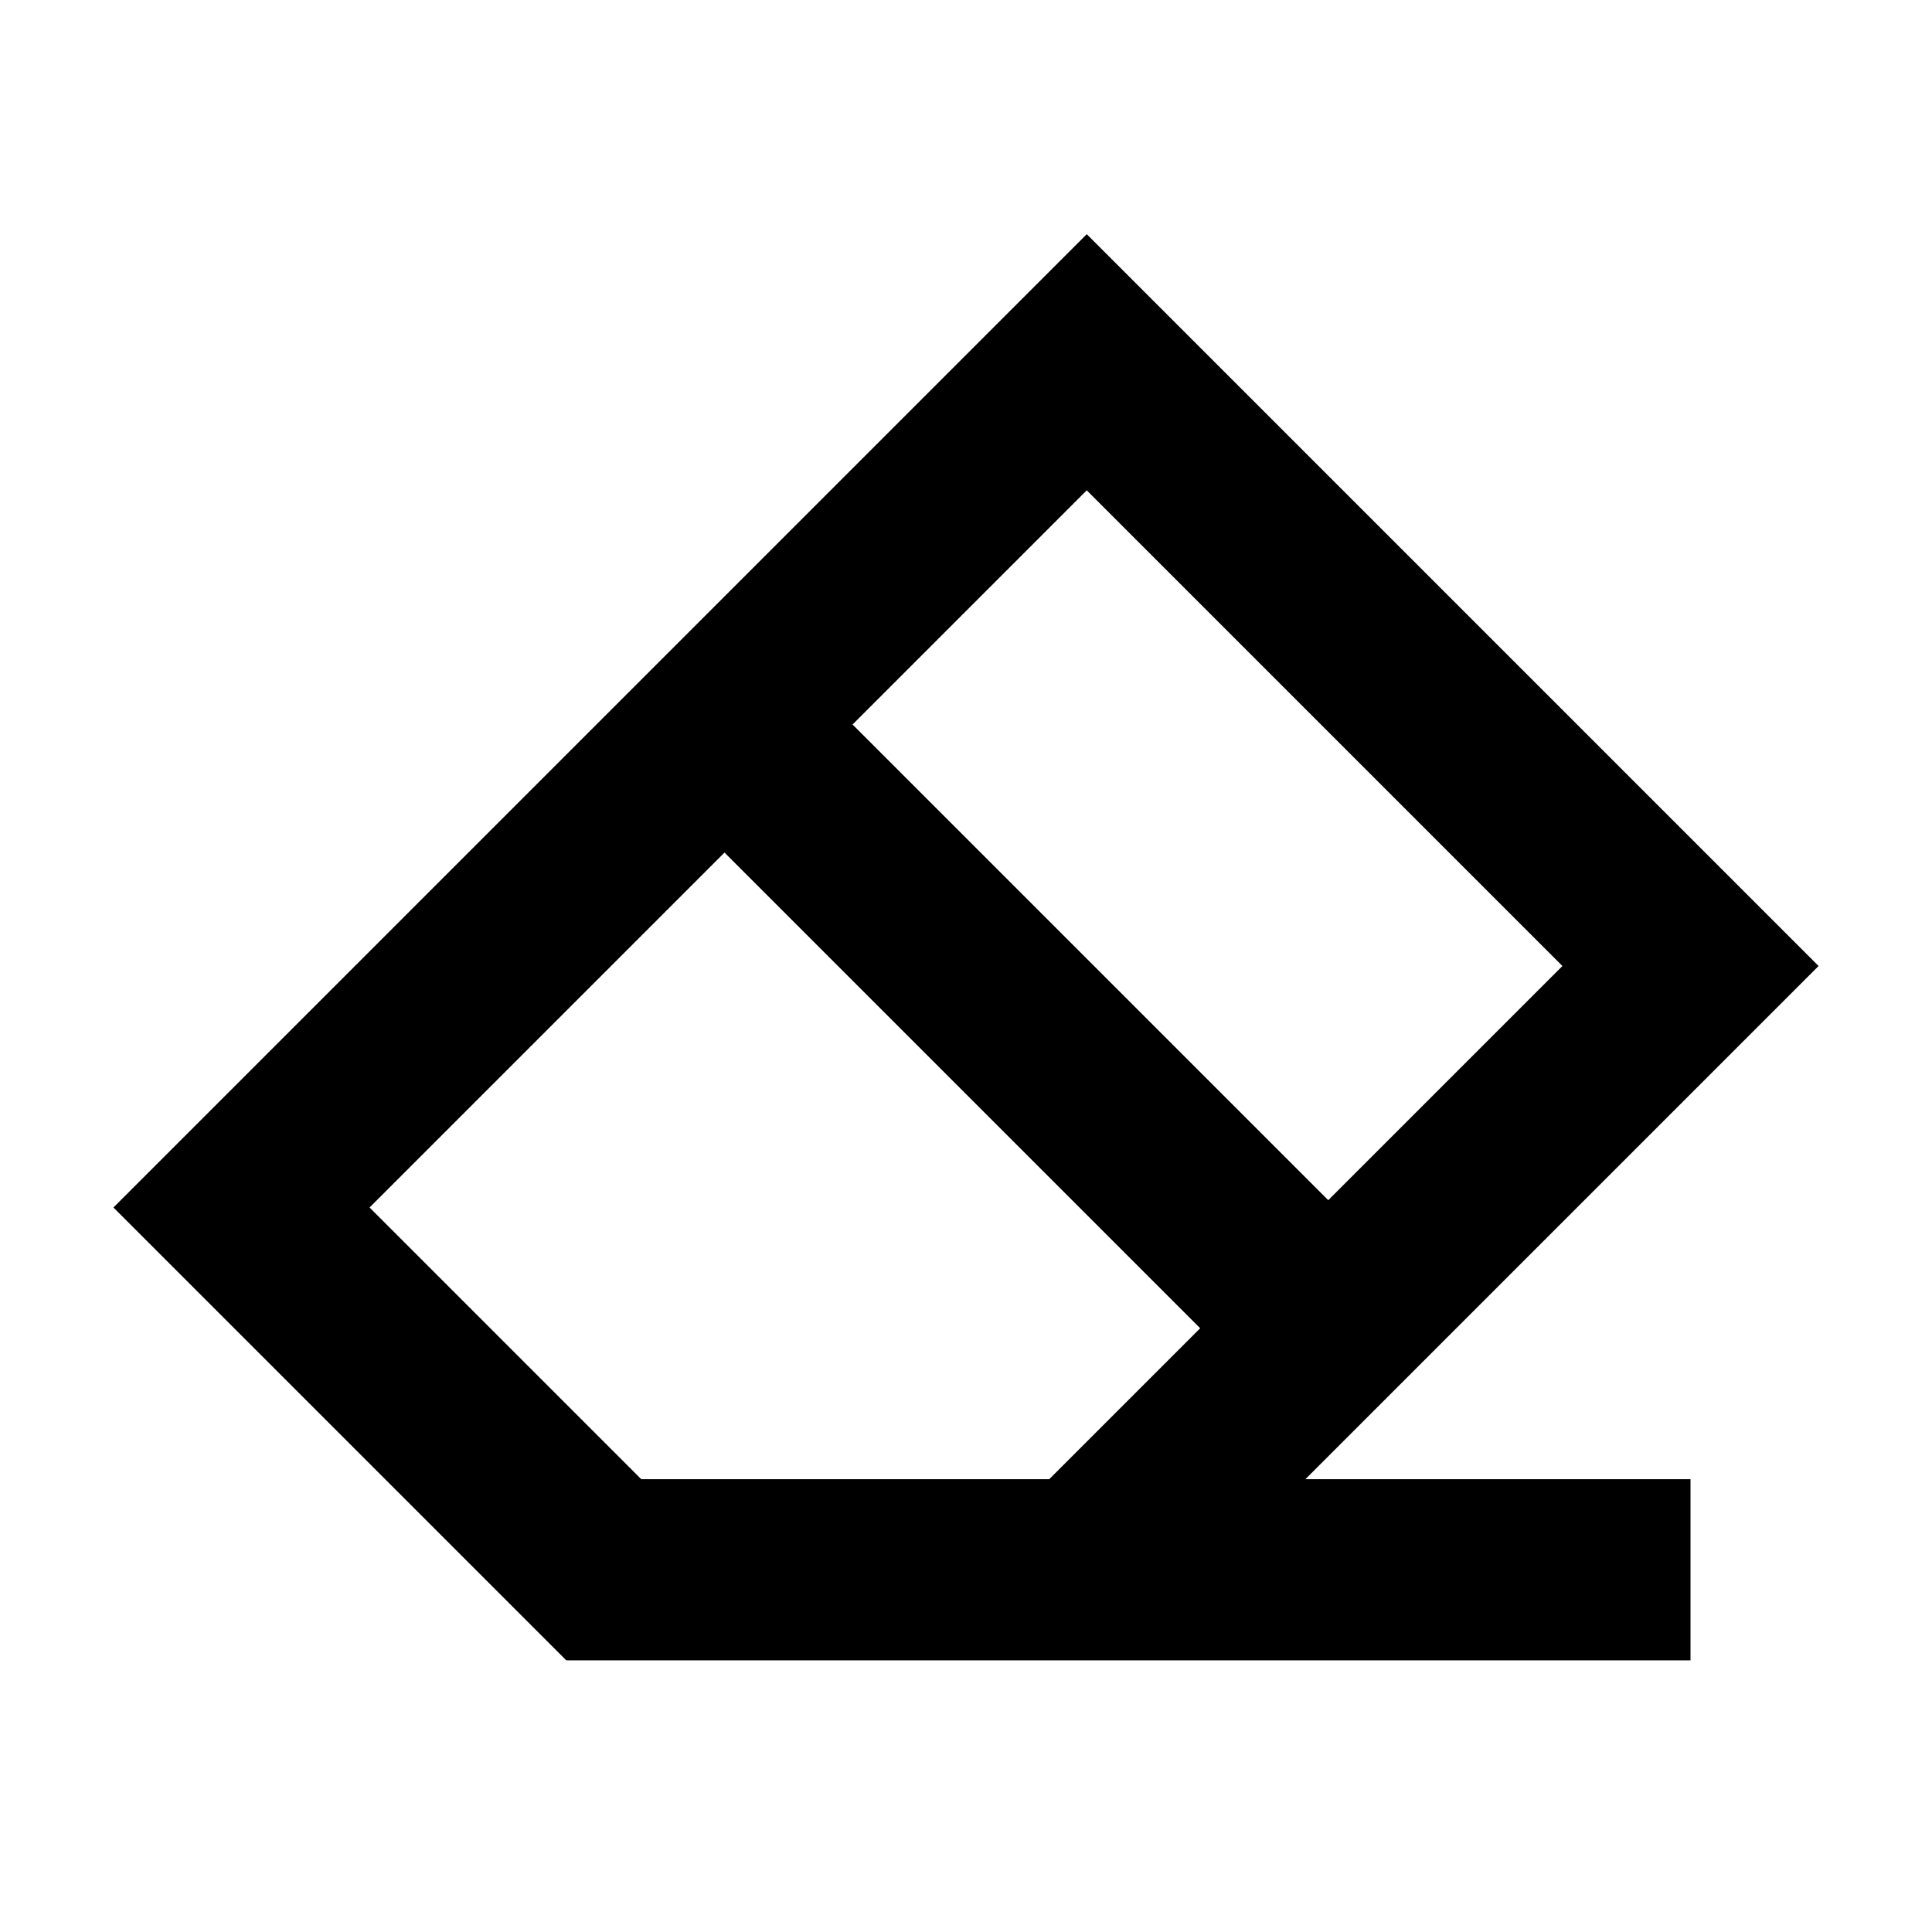
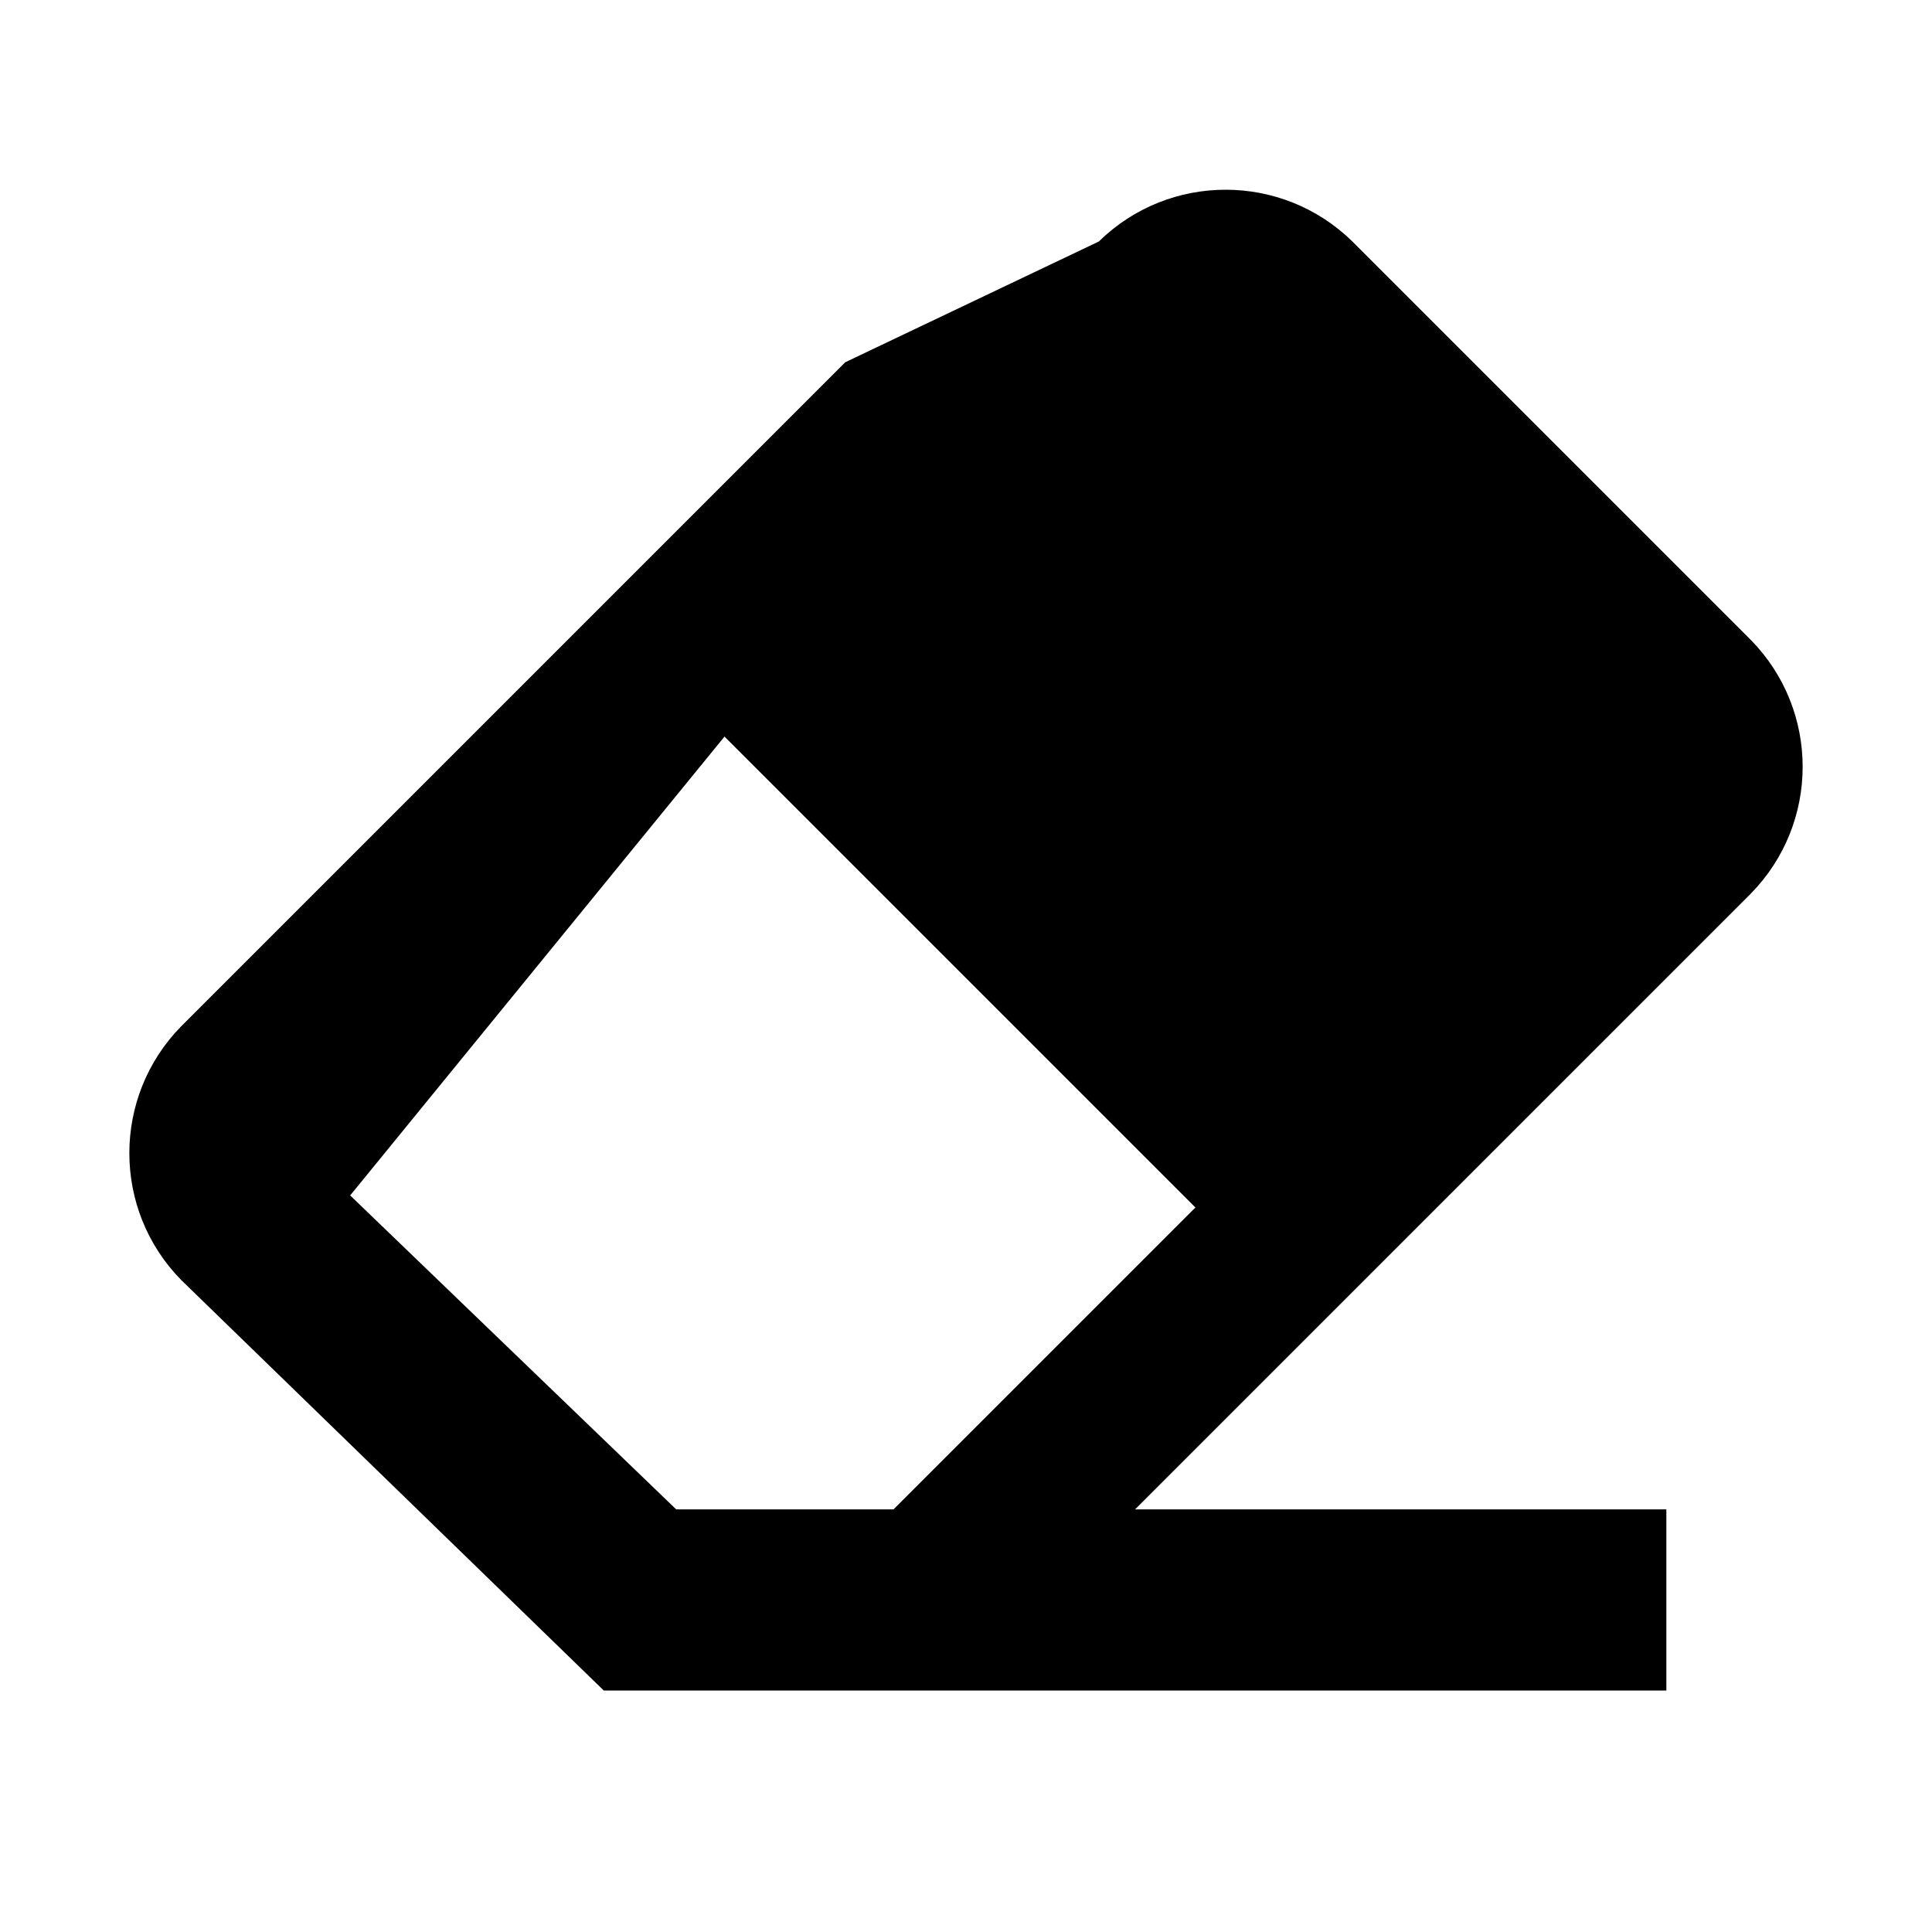
- <svg xmlns="http://www.w3.org/2000/svg" width="16" height="16" viewBox="0 0 16 16" fill="none" stroke="currentColor" stroke-width="1.5">
-   <path class="transparent-fill foreground-stroke" fill="none" stroke="currentColor" stroke-width="1.5" d="m2 10 7-7 5 5-5 5H5zM6 6l5 5M8 13h6" />
+ <svg xmlns="http://www.w3.org/2000/svg" width="16" height="16" viewBox="0 0 16 16" fill="currentColor">
+   <path d="m7 3-5.5 5.5a1.5 1.5 0 0 0 0 2.1L5 14h8.8v-1.5H9.4l5.1-5.1a1.5 1.5 0 0 0 0-2.1L11.2 2a1.5 1.5 0 0 0-2.1 0zm-1 3.1 3.9 3.9-2.5 2.5H5.6L2.9 9.9z" fill-rule="evenodd" />
</svg>
